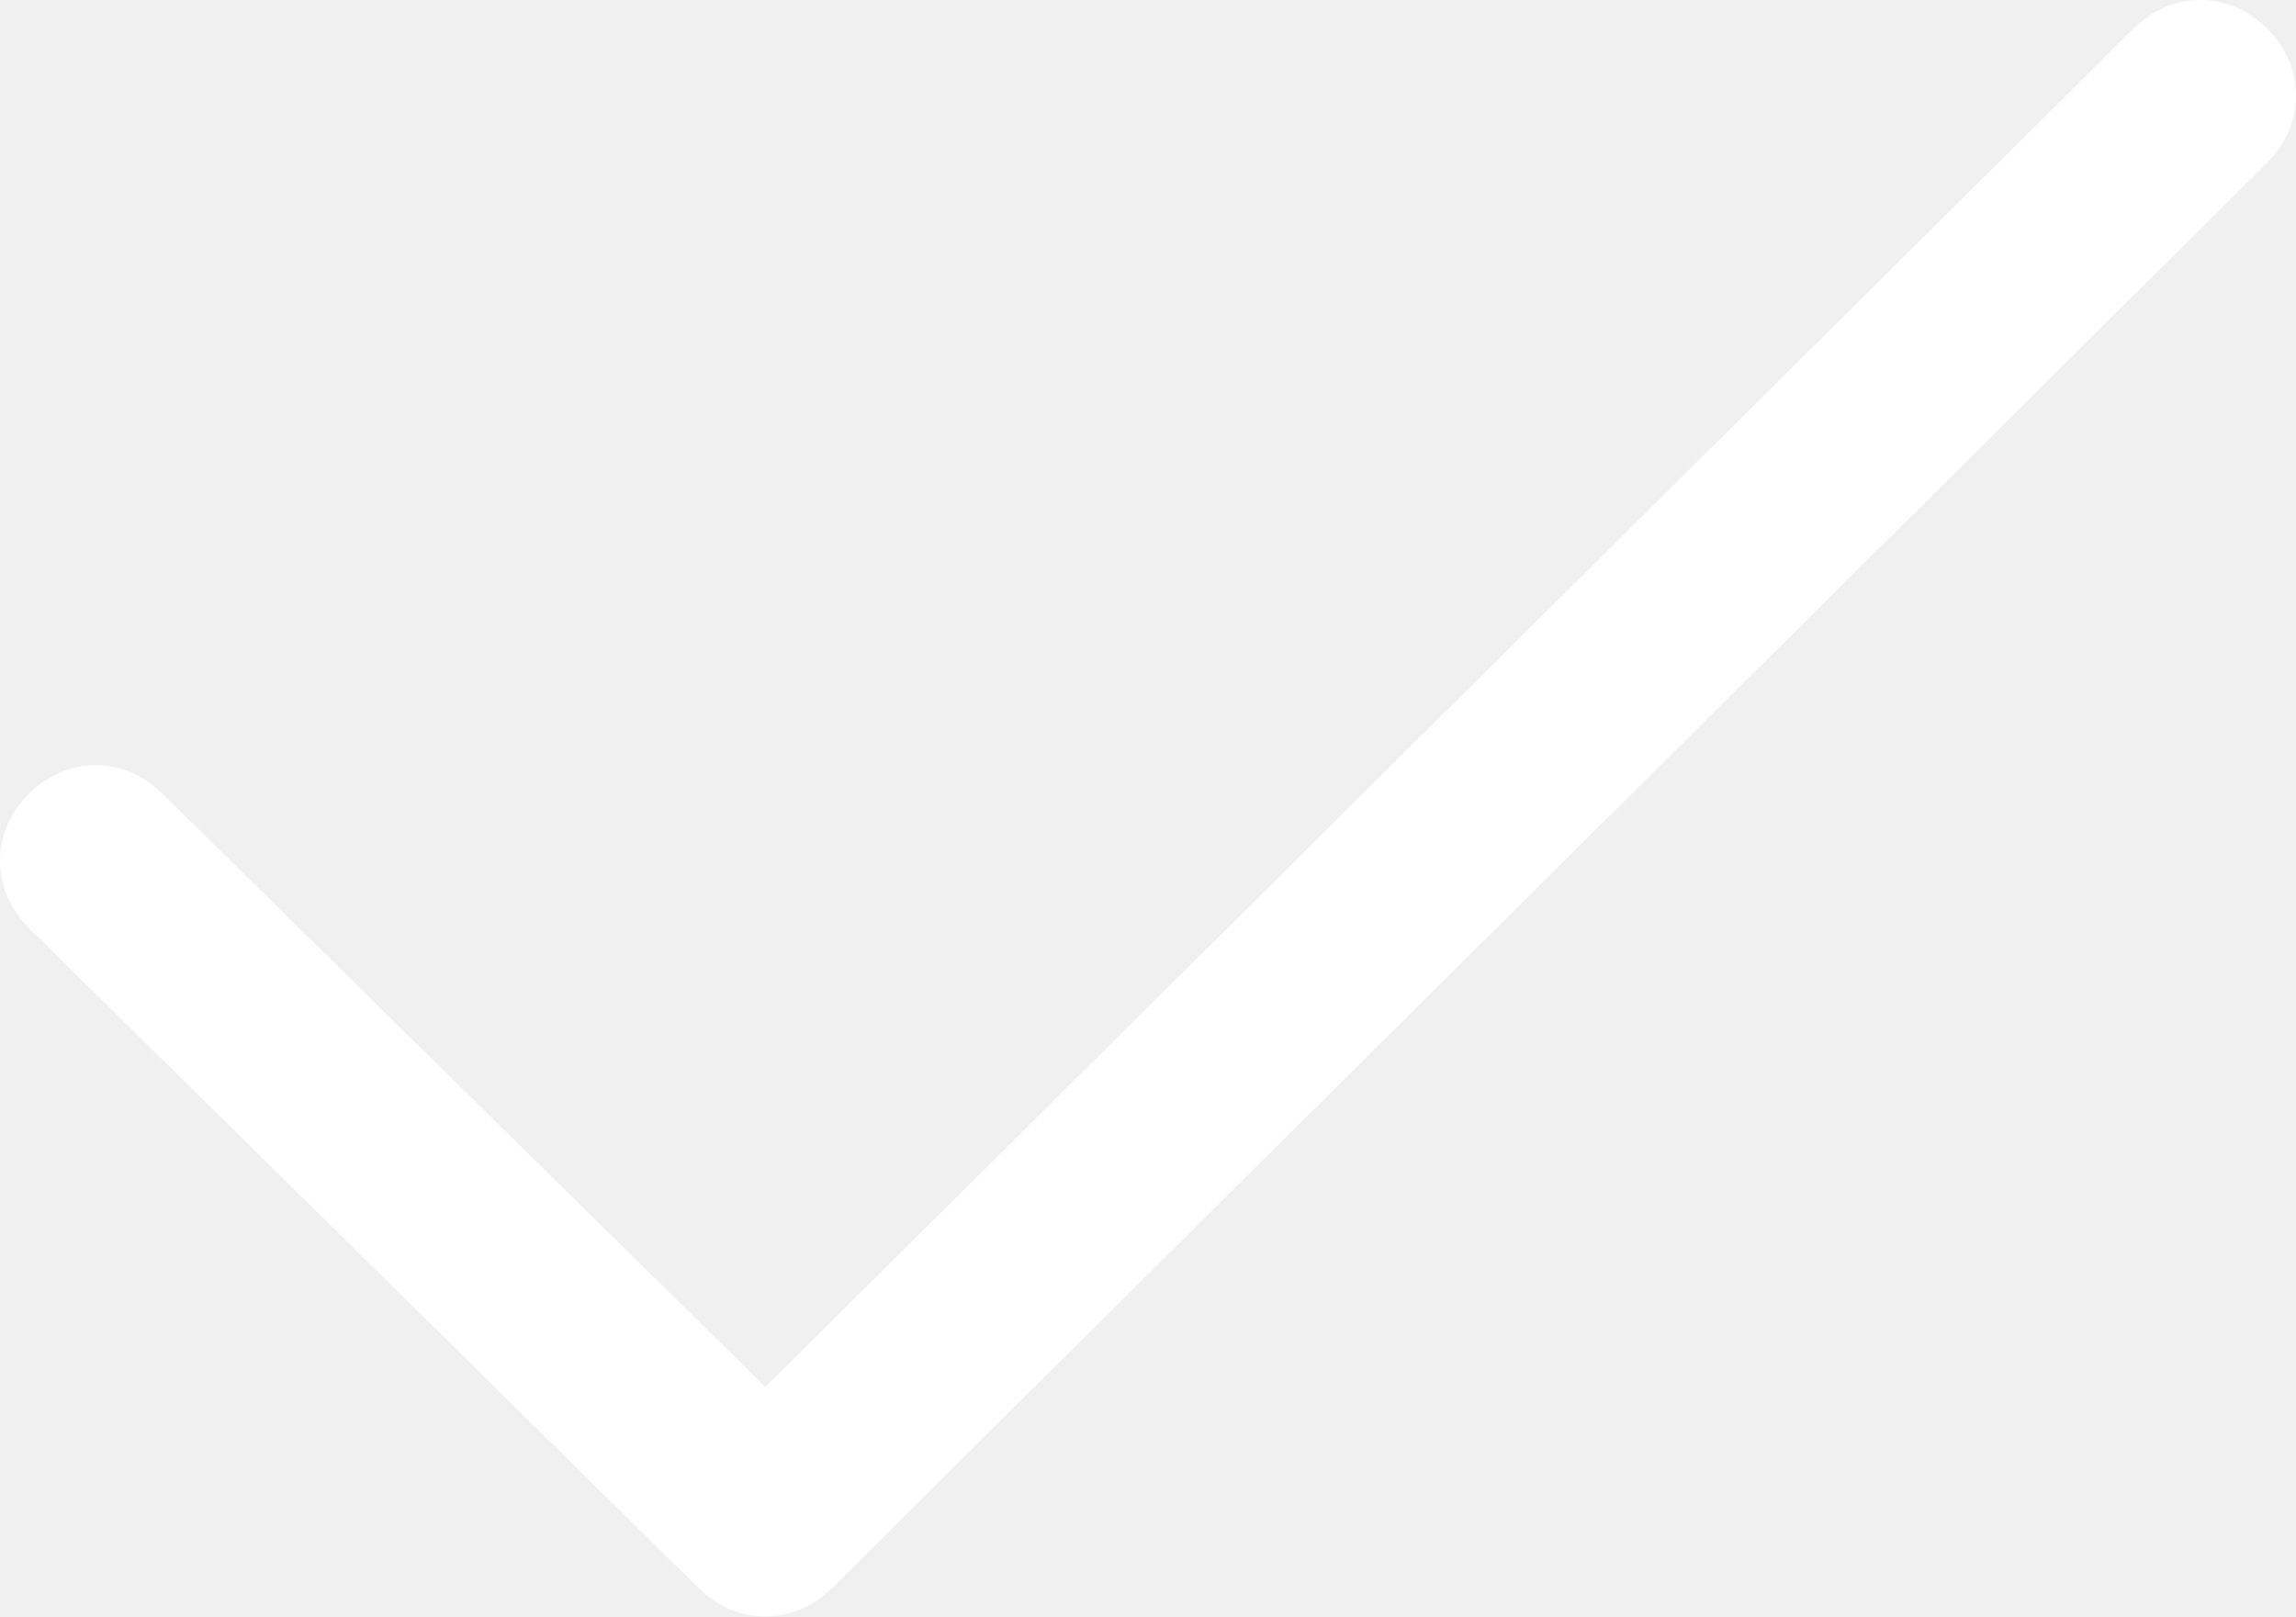
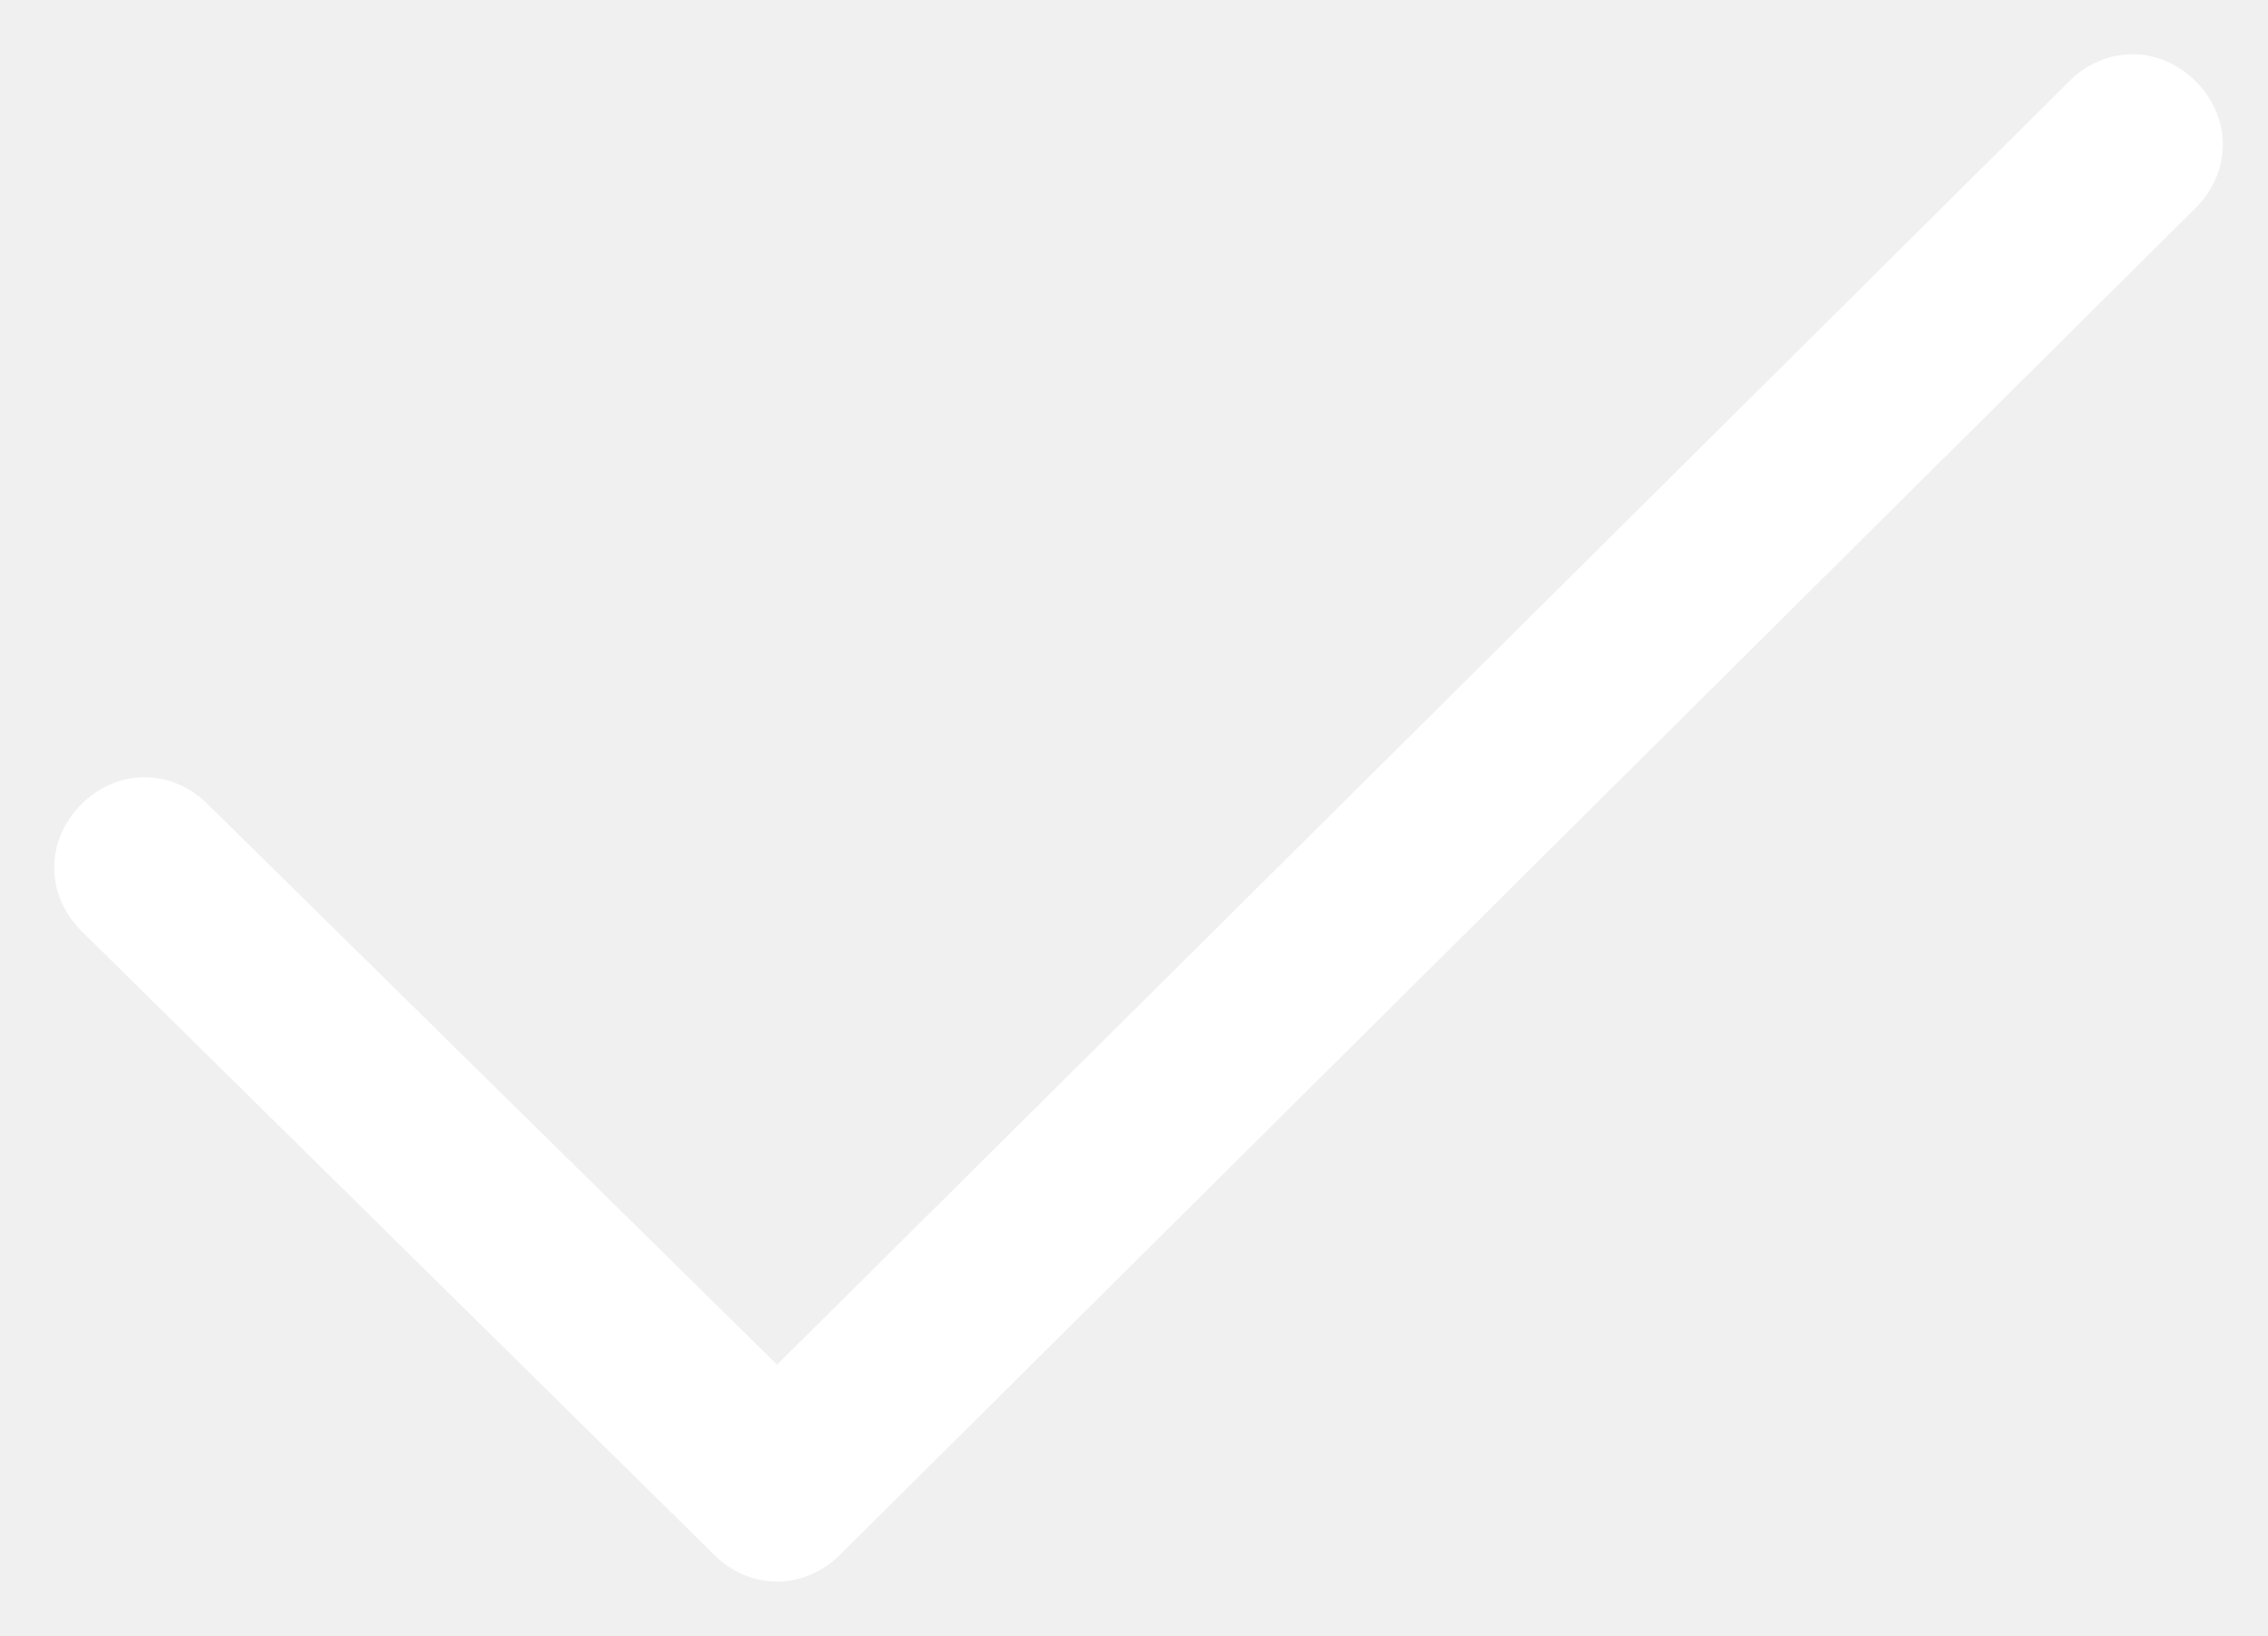
- <svg xmlns="http://www.w3.org/2000/svg" version="1.1" id="Слой_1" x="0px" y="0px" viewBox="0 0 24 16.9" style="enable-background:new 0 0 24 16.9;" xml:space="preserve">
+ <svg xmlns="http://www.w3.org/2000/svg" version="1.1" id="Слой_1" x="0px" y="0px" viewBox="0 0 25.1 18.1" style="enable-background:new 0 0 25.1 18.1;" xml:space="preserve">
  <style type="text/css">
	.st0{fill:#FFFFFF;}
</style>
-   <path id="Check" class="st0" d="M23.7,0.3c-0.4-0.4-1-0.4-1.4,0L8,14.5L1.7,8.3c-0.4-0.4-1-0.4-1.4,0s-0.4,1,0,1.4l7,6.9  c0.4,0.4,1,0.4,1.4,0l15-14.9C24.1,1.3,24.1,0.7,23.7,0.3C23.3-0.1,24.1,0.7,23.7,0.3z" />
+   <path id="Check" class="st0" d="M24.3,0.9c-0.4-0.4-1-0.4-1.4,0L8.6,15.1L2.3,8.9c-0.4-0.4-1-0.4-1.4,0c-0.4,0.4-0.4,1,0,1.4l7,6.9  c0.4,0.4,1,0.4,1.4,0l15-14.9C24.7,1.9,24.7,1.3,24.3,0.9C23.9,0.5,24.7,1.3,24.3,0.9z" />
</svg>
